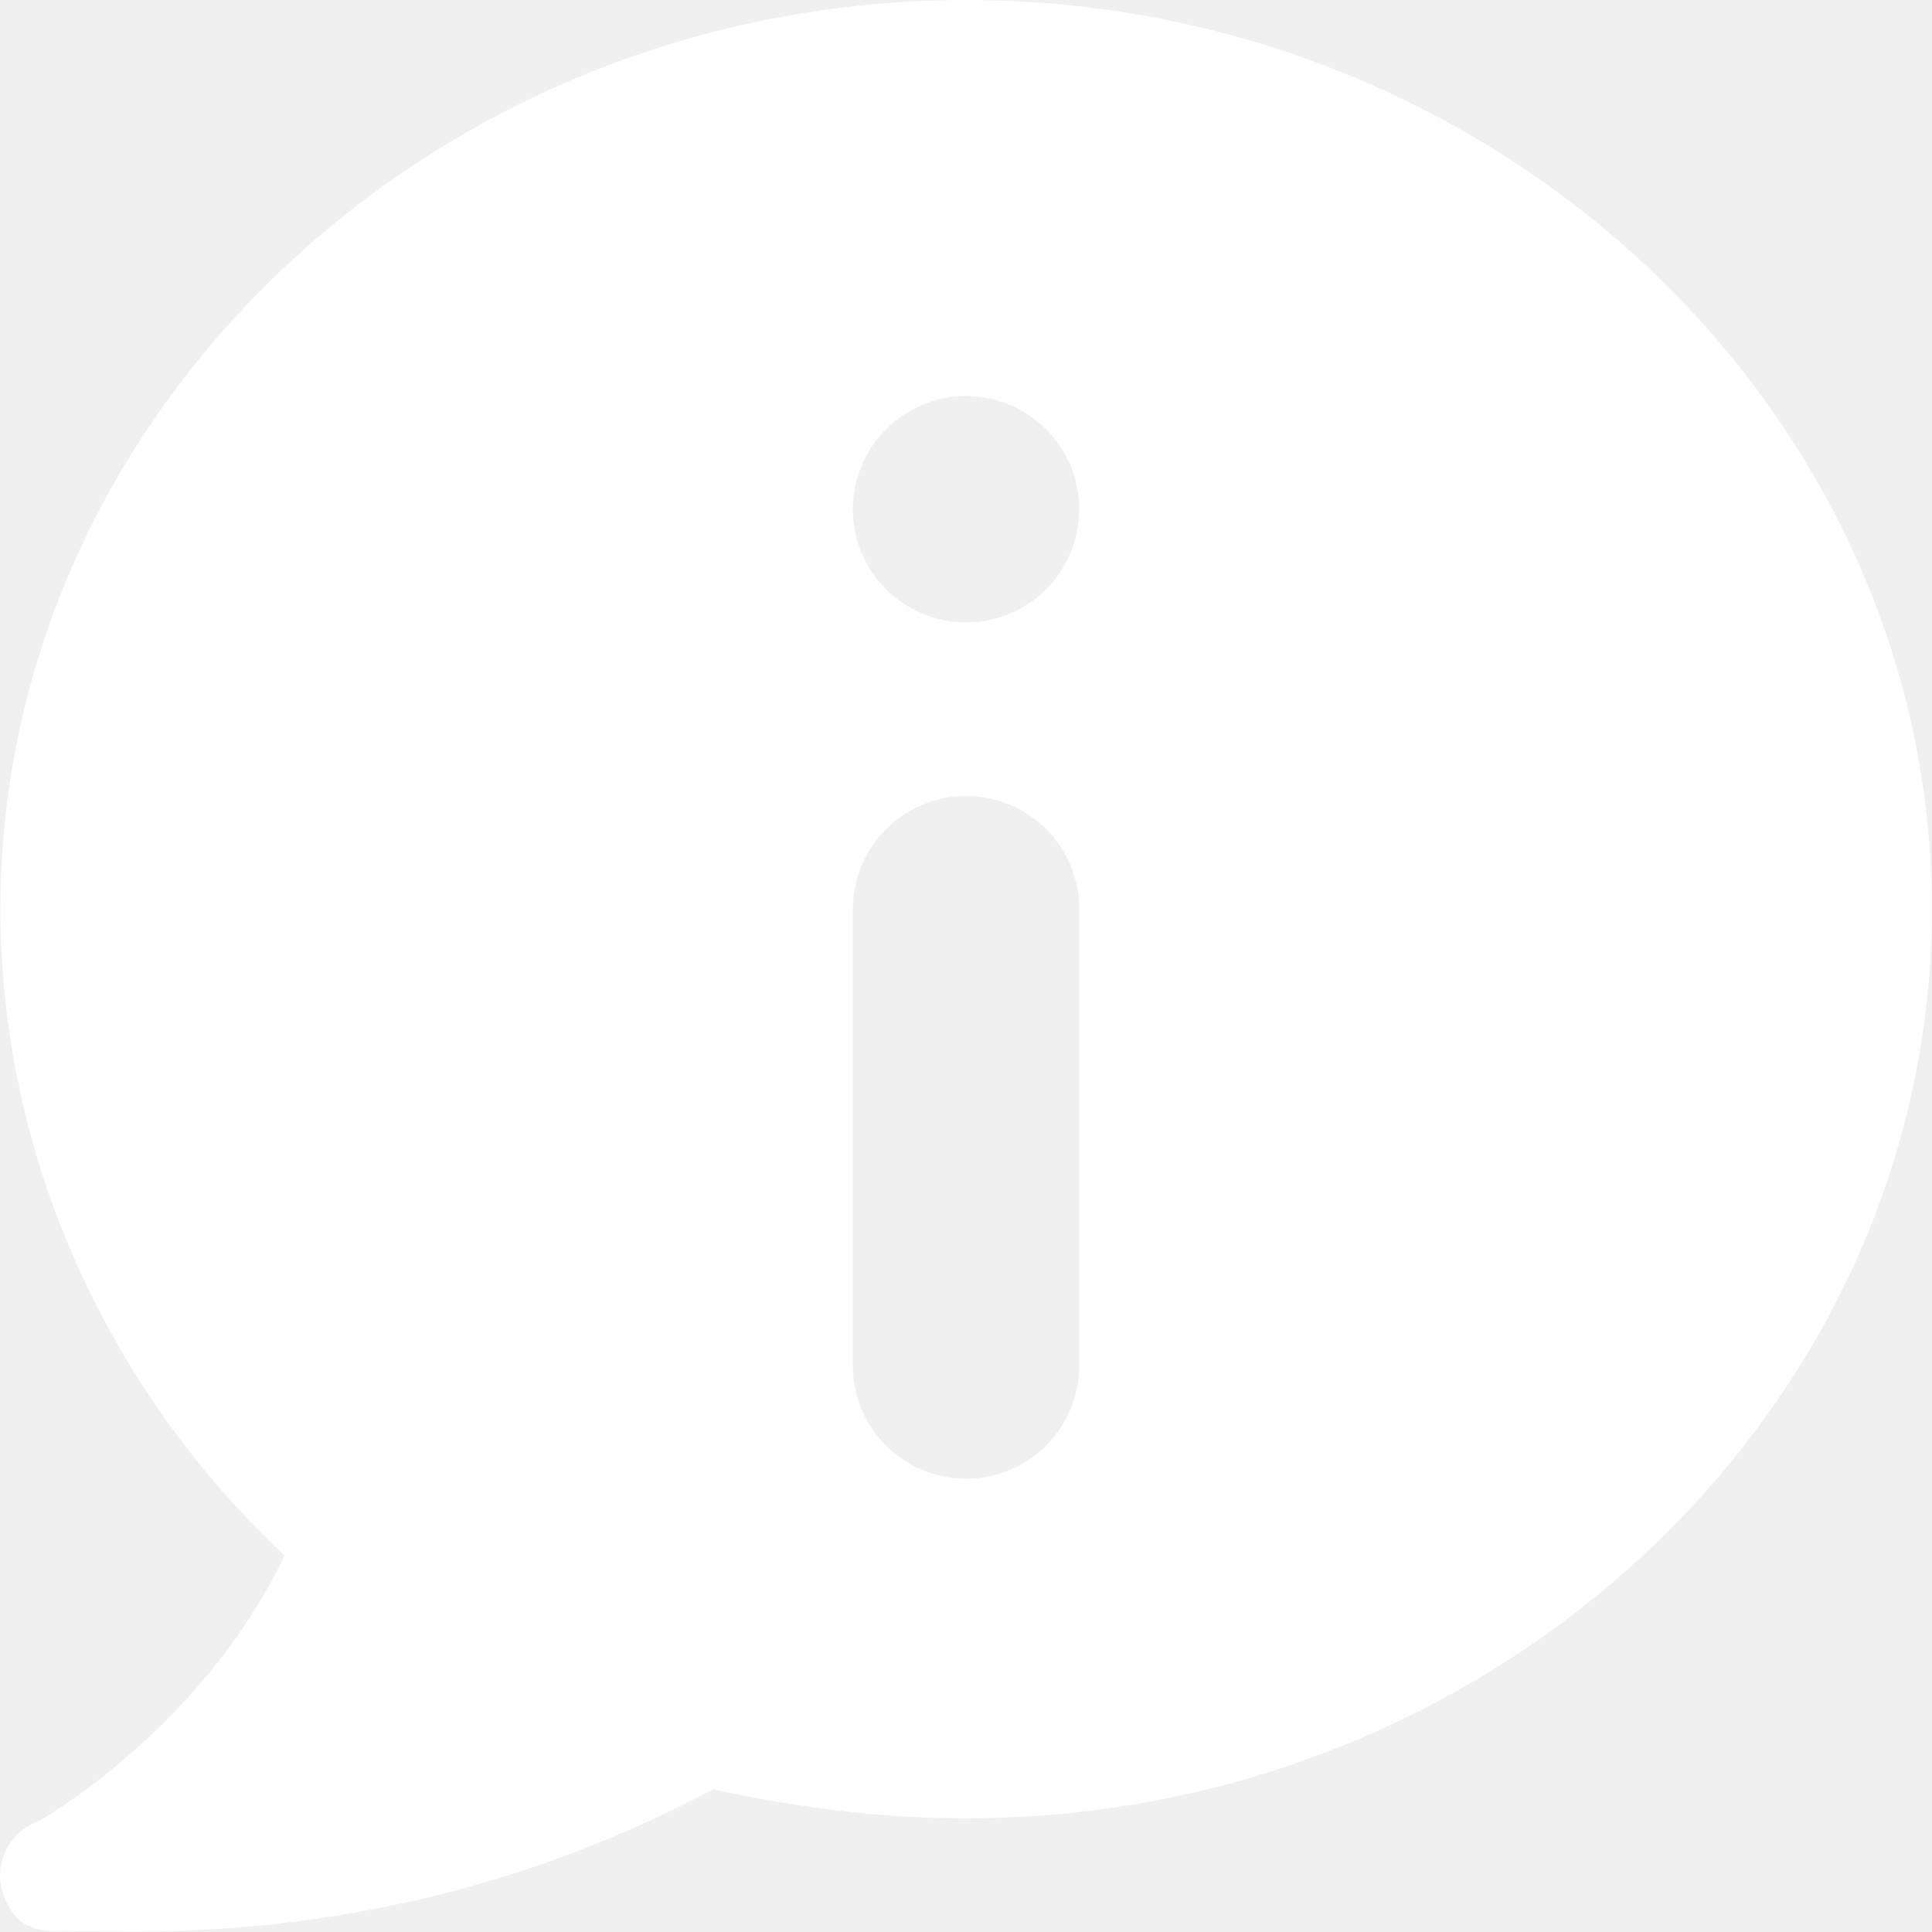
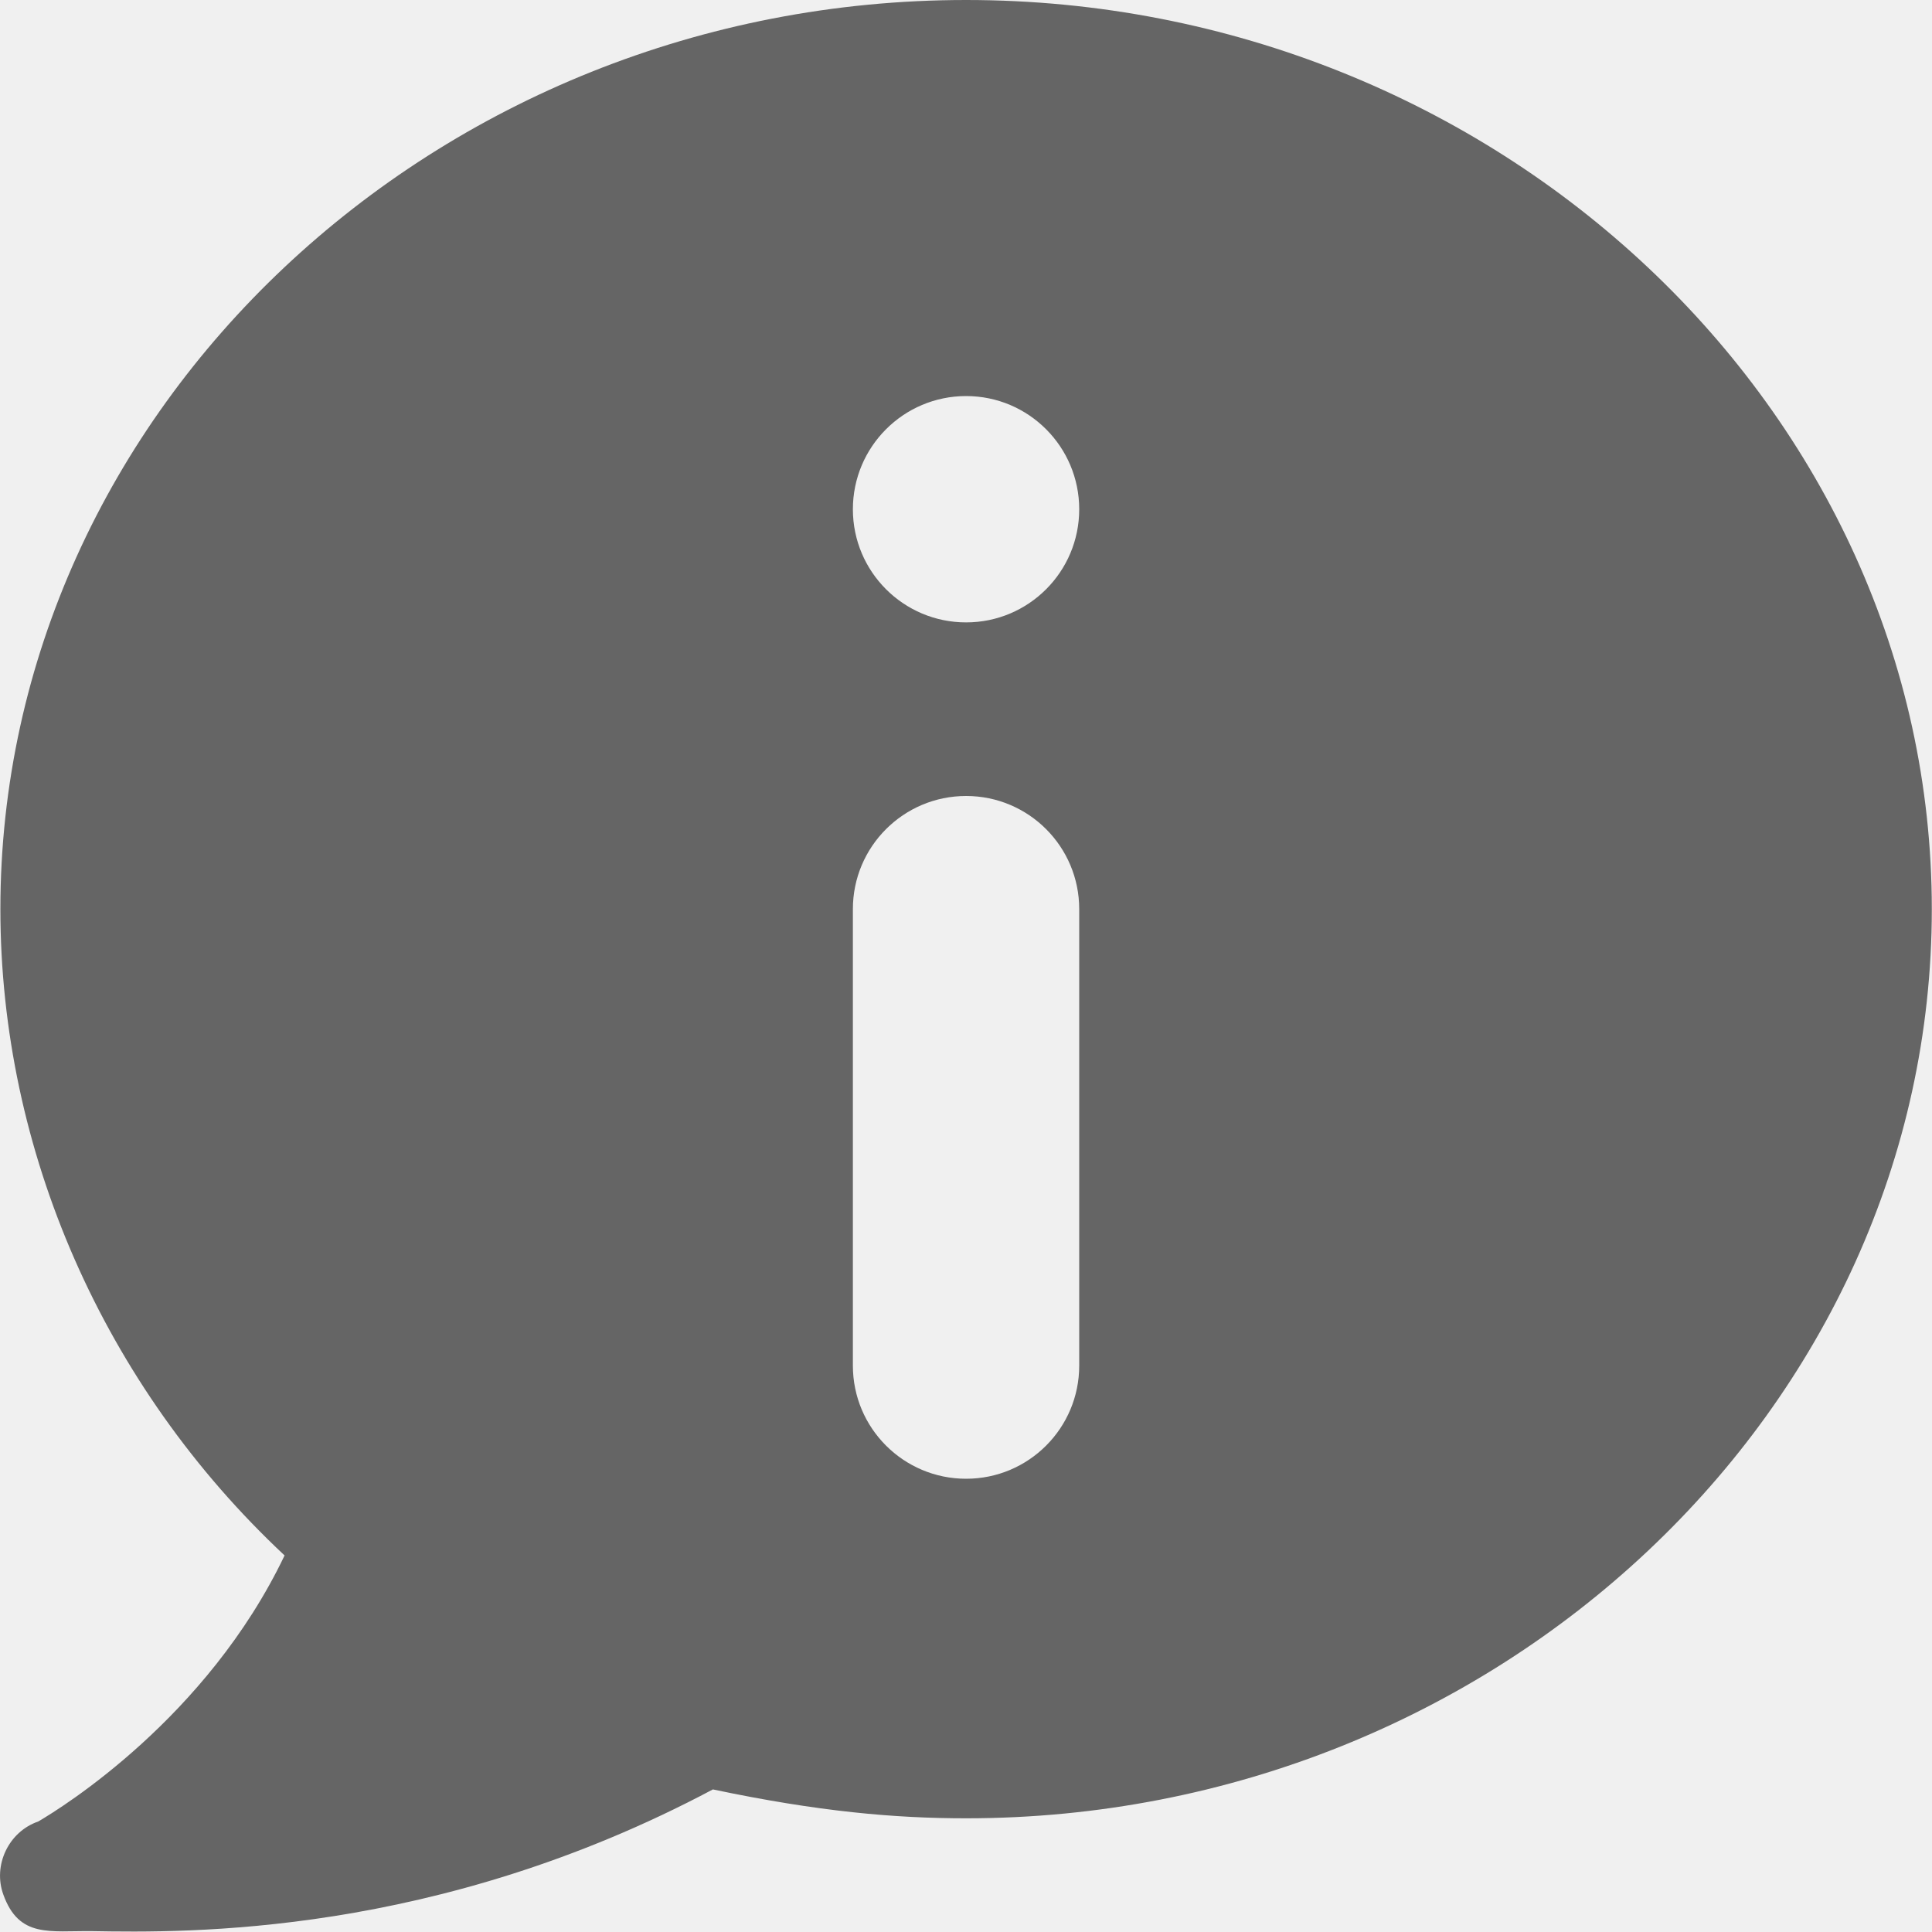
<svg xmlns="http://www.w3.org/2000/svg" width="20" height="20" viewBox="0 0 20 20" fill="none">
-   <path d="M0.396 18.856C0.642 18.712 2.143 17.783 2.946 16.102C1.071 14.348 0.004 11.908 0.004 9.411C0.004 4.244 4.51 0 10.001 0C15.492 0 19.998 4.244 19.998 9.411C19.998 14.579 15.492 18.823 10.001 18.823C9.264 18.823 8.472 18.754 7.38 18.524C4.509 20.05 1.932 20.007 0.951 19.991C0.515 19.986 0.198 20.065 0.035 19.614C-0.076 19.311 0.088 18.962 0.396 18.856ZM8.829 14.137C8.829 14.784 9.354 15.308 10.001 15.308C10.648 15.308 11.172 14.784 11.172 14.137V9.411C11.172 8.764 10.648 8.24 10.001 8.24C9.354 8.24 8.829 8.764 8.829 9.411V14.137ZM10.001 6.443C10.648 6.443 11.172 5.919 11.172 5.272C11.172 4.625 10.648 4.1 10.001 4.1C9.354 4.1 8.829 4.625 8.829 5.272C8.829 5.919 9.354 6.443 10.001 6.443Z" fill="white" />
+   <path d="M0.396 18.856C0.642 18.712 2.143 17.783 2.946 16.102C1.071 14.348 0.004 11.908 0.004 9.411C0.004 4.244 4.51 0 10.001 0C15.492 0 19.998 4.244 19.998 9.411C19.998 14.579 15.492 18.823 10.001 18.823C9.264 18.823 8.472 18.754 7.38 18.524C4.509 20.05 1.932 20.007 0.951 19.991C0.515 19.986 0.198 20.065 0.035 19.614C-0.076 19.311 0.088 18.962 0.396 18.856ZM8.829 14.137C8.829 14.784 9.354 15.308 10.001 15.308C10.648 15.308 11.172 14.784 11.172 14.137V9.411C11.172 8.764 10.648 8.24 10.001 8.24C9.354 8.24 8.829 8.764 8.829 9.411V14.137ZM10.001 6.443C10.648 6.443 11.172 5.919 11.172 5.272C11.172 4.625 10.648 4.1 10.001 4.1C9.354 4.1 8.829 4.625 8.829 5.272C8.829 5.919 9.354 6.443 10.001 6.443Z" fill="#656565" />
</svg>
